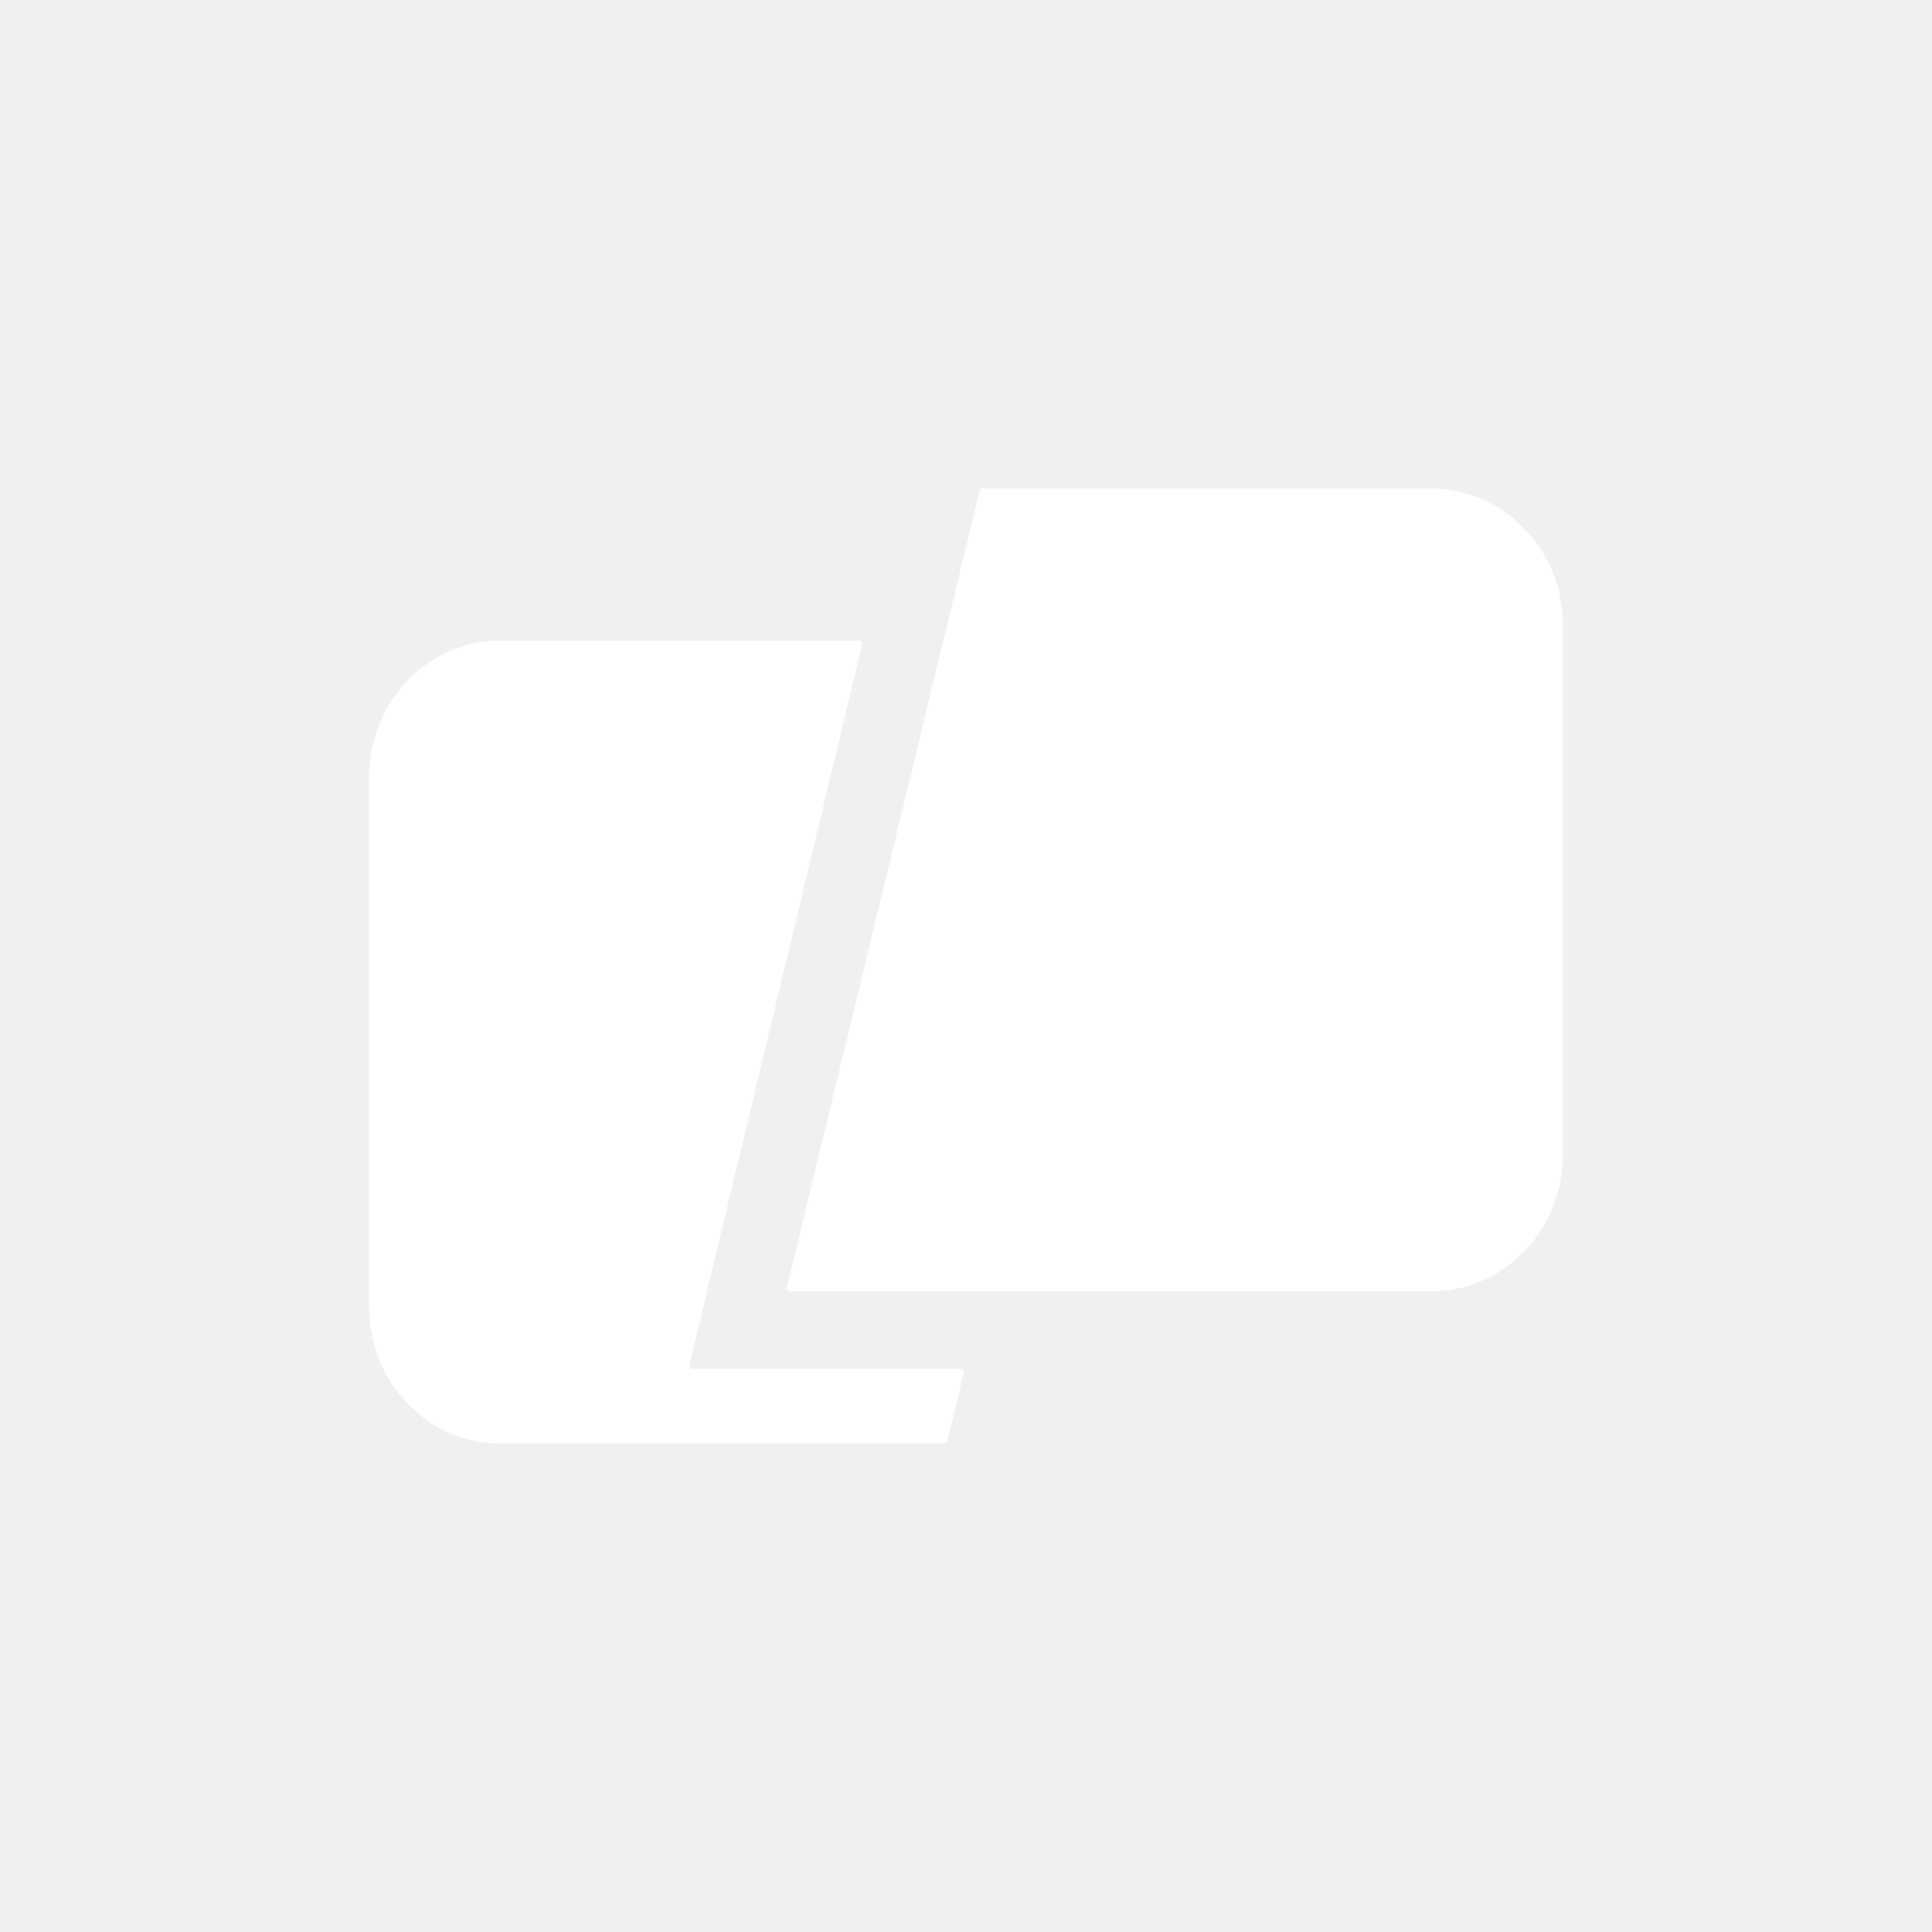
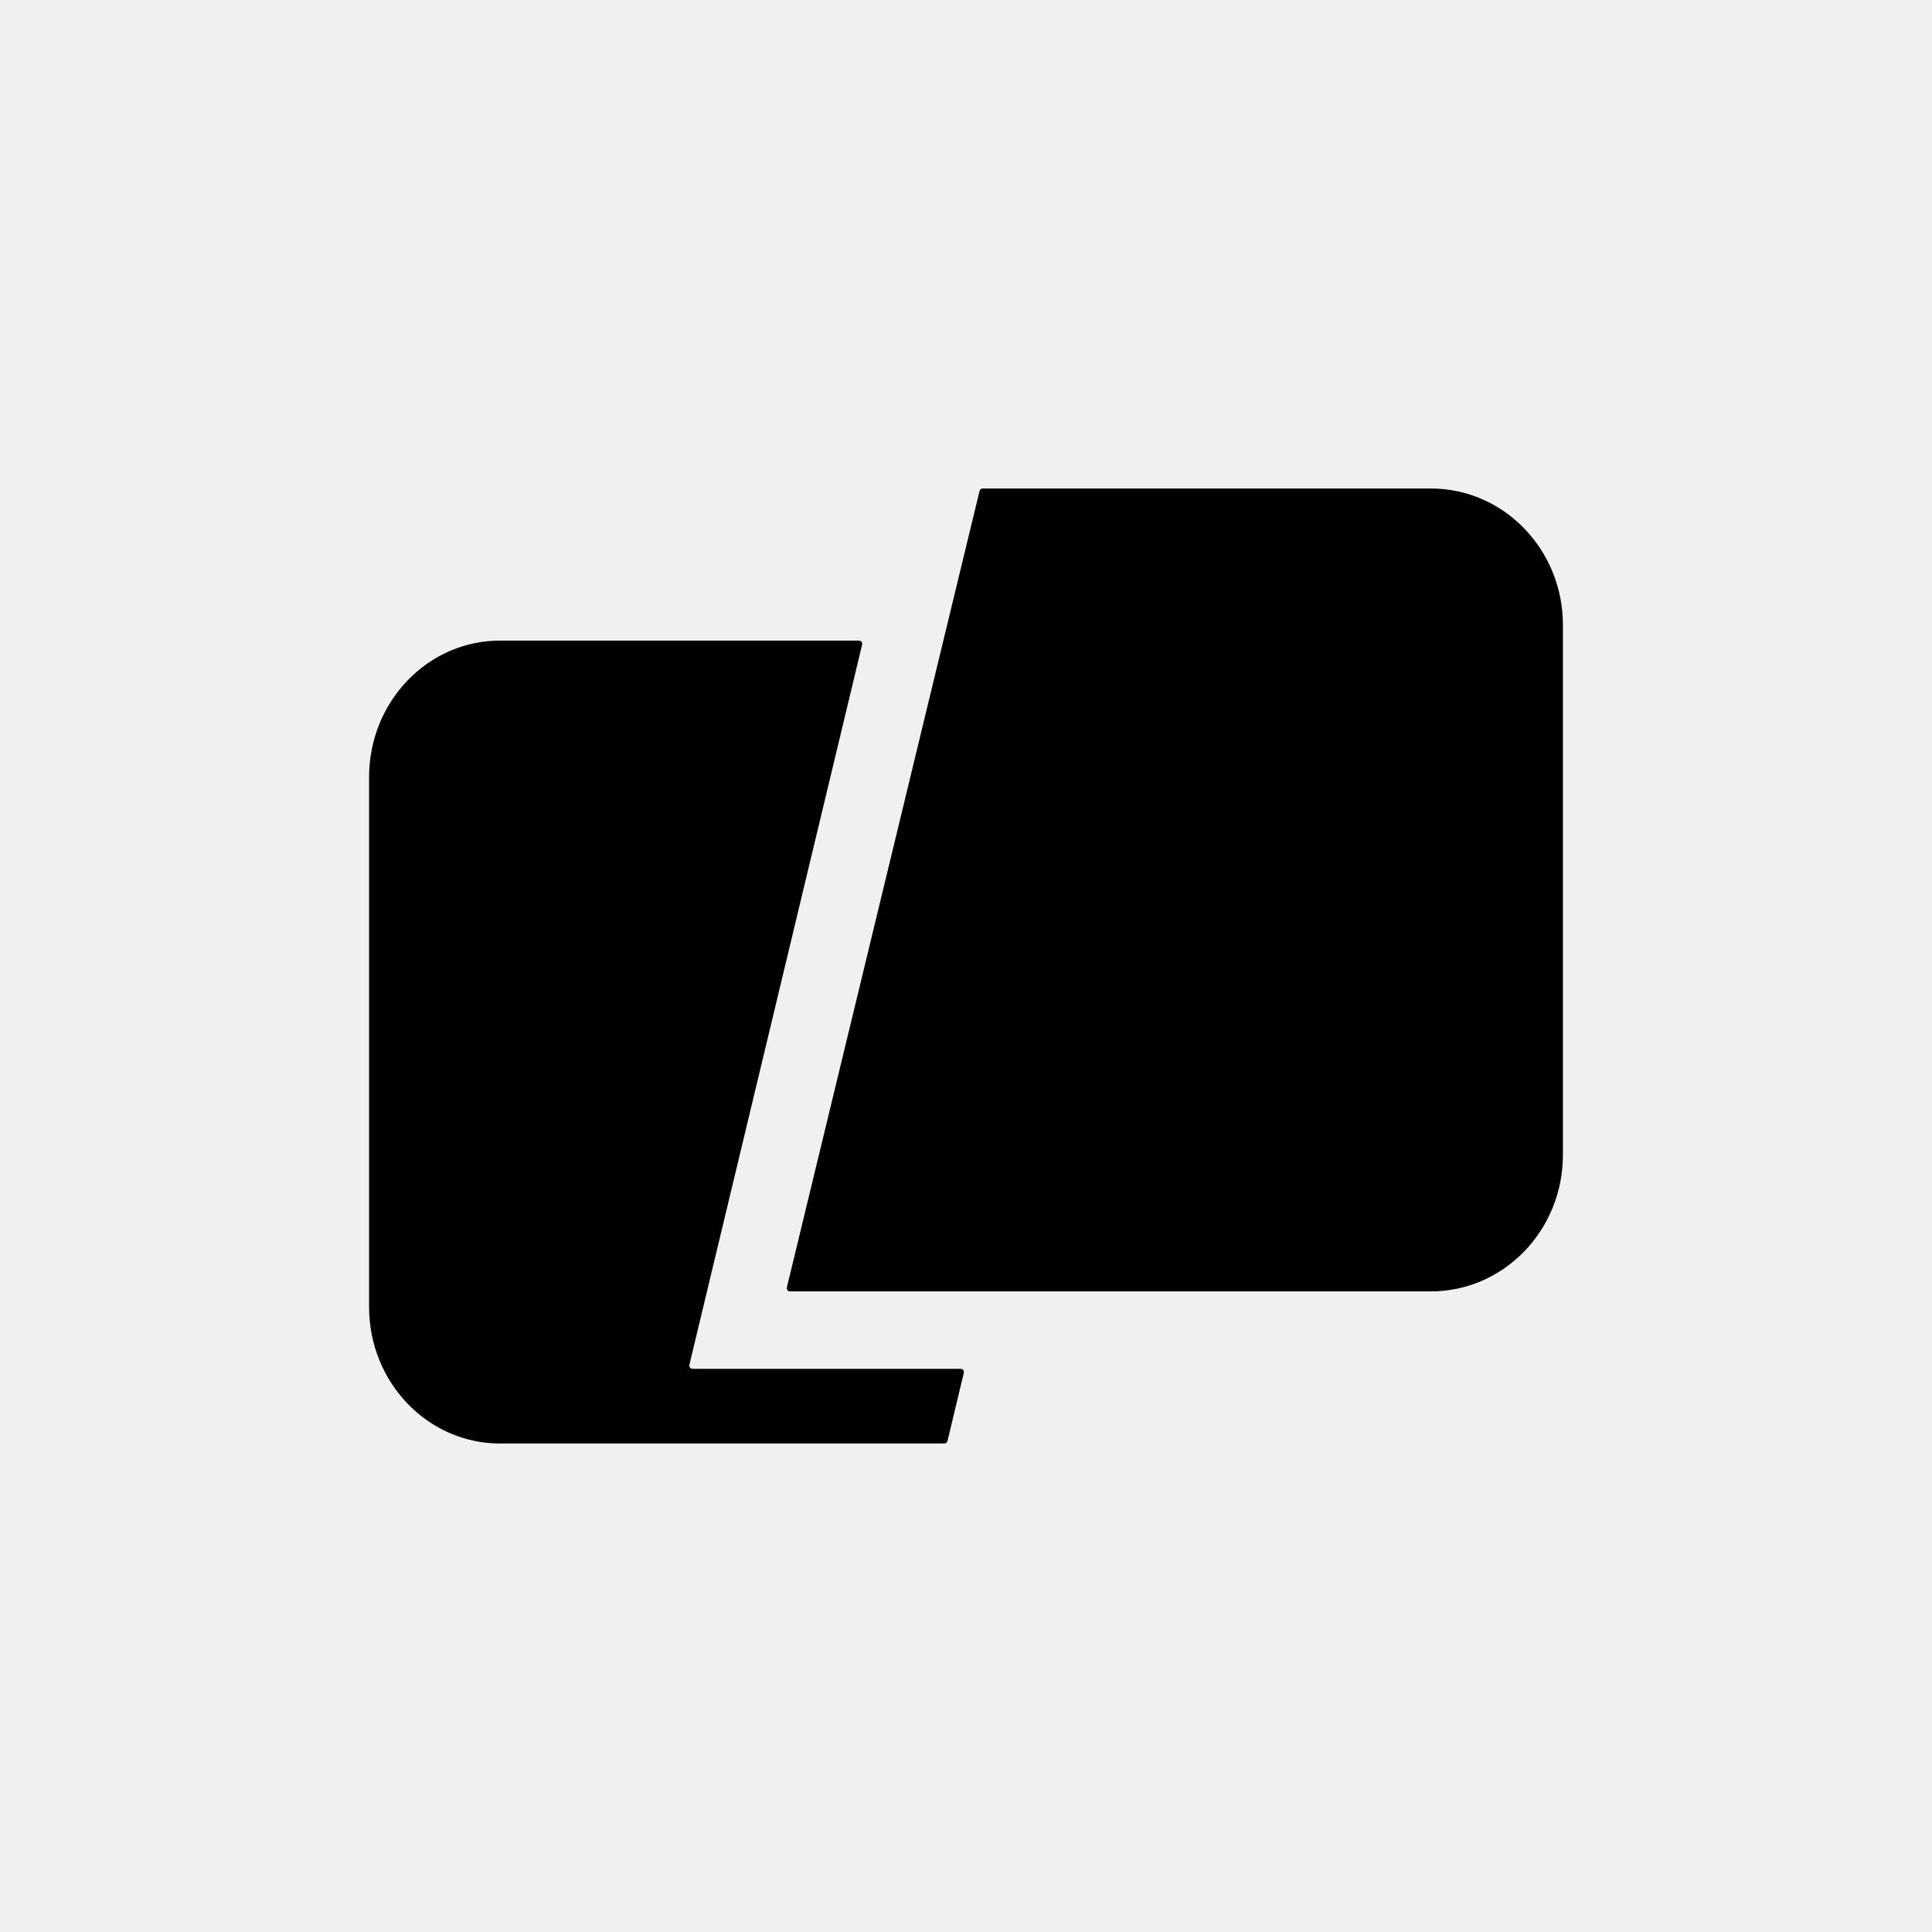
<svg xmlns="http://www.w3.org/2000/svg" viewBox="0 0 500 500">
  <g style="" transform="matrix(0.438038, 0, 0, 0.438038, -92.83567, 201.6487)">
-     <path d="M 790.462 -169.42 C 790.663 -170.25 790.763 -170.67 790.992 -170.98 C 791.193 -171.25 791.465 -171.46 791.777 -171.59 C 792.131 -171.74 792.557 -171.74 793.41 -171.74 L 1057.29 -171.74 C 1100.39 -171.74 1135.33 -135.64 1135.33 -91.1 L 1135.33 221.988 C 1135.33 266.527 1100.39 302.633 1057.29 302.633 L 680.109 302.633 C 678.794 302.633 678.137 302.633 677.685 302.36 C 677.289 302.122 676.994 301.747 676.856 301.306 C 676.697 300.803 676.852 300.164 677.161 298.886 L 790.462 -169.42 Z" fill="#fff" style="stroke-width: 1;" />
-     <path d="M 720.966 -78.133 C 721.272 -79.41 721.426 -80.048 721.267 -80.55 C 721.127 -80.99 720.832 -81.364 720.437 -81.602 C 719.986 -81.874 719.329 -81.874 718.017 -81.874 L 507.372 -81.874 C 464.637 -81.874 429.994 -45.768 429.994 -1.23 L 429.994 311.858 C 429.994 356.397 464.637 392.503 507.372 392.503 L 768.973 392.503 C 769.827 392.503 770.255 392.503 770.609 392.353 C 770.922 392.22 771.193 392.006 771.395 391.733 C 771.624 391.423 771.723 391.008 771.923 390.177 L 781.054 352.111 C 781.36 350.834 781.513 350.196 781.354 349.694 C 781.215 349.254 780.92 348.88 780.524 348.641 C 780.073 348.37 779.417 348.37 778.104 348.37 L 622.507 348.37 C 621.194 348.37 620.537 348.37 620.086 348.098 C 619.691 347.86 619.396 347.486 619.256 347.046 C 619.098 346.544 619.251 345.906 619.557 344.629 L 720.966 -78.133 Z" fill="#fff" style="stroke-width: 1;" />
+     <path d="M 790.462 -169.42 C 790.663 -170.25 790.763 -170.67 790.992 -170.98 C 791.193 -171.25 791.465 -171.46 791.777 -171.59 C 792.131 -171.74 792.557 -171.74 793.41 -171.74 L 1057.29 -171.74 C 1100.39 -171.74 1135.33 -135.64 1135.33 -91.1 L 1135.33 221.988 C 1135.33 266.527 1100.39 302.633 1057.29 302.633 L 680.109 302.633 C 678.794 302.633 678.137 302.633 677.685 302.36 C 677.289 302.122 676.994 301.747 676.856 301.306 C 676.697 300.803 676.852 300.164 677.161 298.886 L 790.462 -169.42 Z" fill="currentColor" style="stroke-width: 1;" />
+     <path d="M 720.966 -78.133 C 721.272 -79.41 721.426 -80.048 721.267 -80.55 C 721.127 -80.99 720.832 -81.364 720.437 -81.602 C 719.986 -81.874 719.329 -81.874 718.017 -81.874 L 507.372 -81.874 C 464.637 -81.874 429.994 -45.768 429.994 -1.23 L 429.994 311.858 C 429.994 356.397 464.637 392.503 507.372 392.503 L 768.973 392.503 C 769.827 392.503 770.255 392.503 770.609 392.353 C 770.922 392.22 771.193 392.006 771.395 391.733 C 771.624 391.423 771.723 391.008 771.923 390.177 L 781.054 352.111 C 781.36 350.834 781.513 350.196 781.354 349.694 C 781.215 349.254 780.92 348.88 780.524 348.641 C 780.073 348.37 779.417 348.37 778.104 348.37 L 622.507 348.37 C 621.194 348.37 620.537 348.37 620.086 348.098 C 619.691 347.86 619.396 347.486 619.256 347.046 C 619.098 346.544 619.251 345.906 619.557 344.629 L 720.966 -78.133 Z" fill="currentColor" style="stroke-width: 1;" />
  </g>
</svg>
